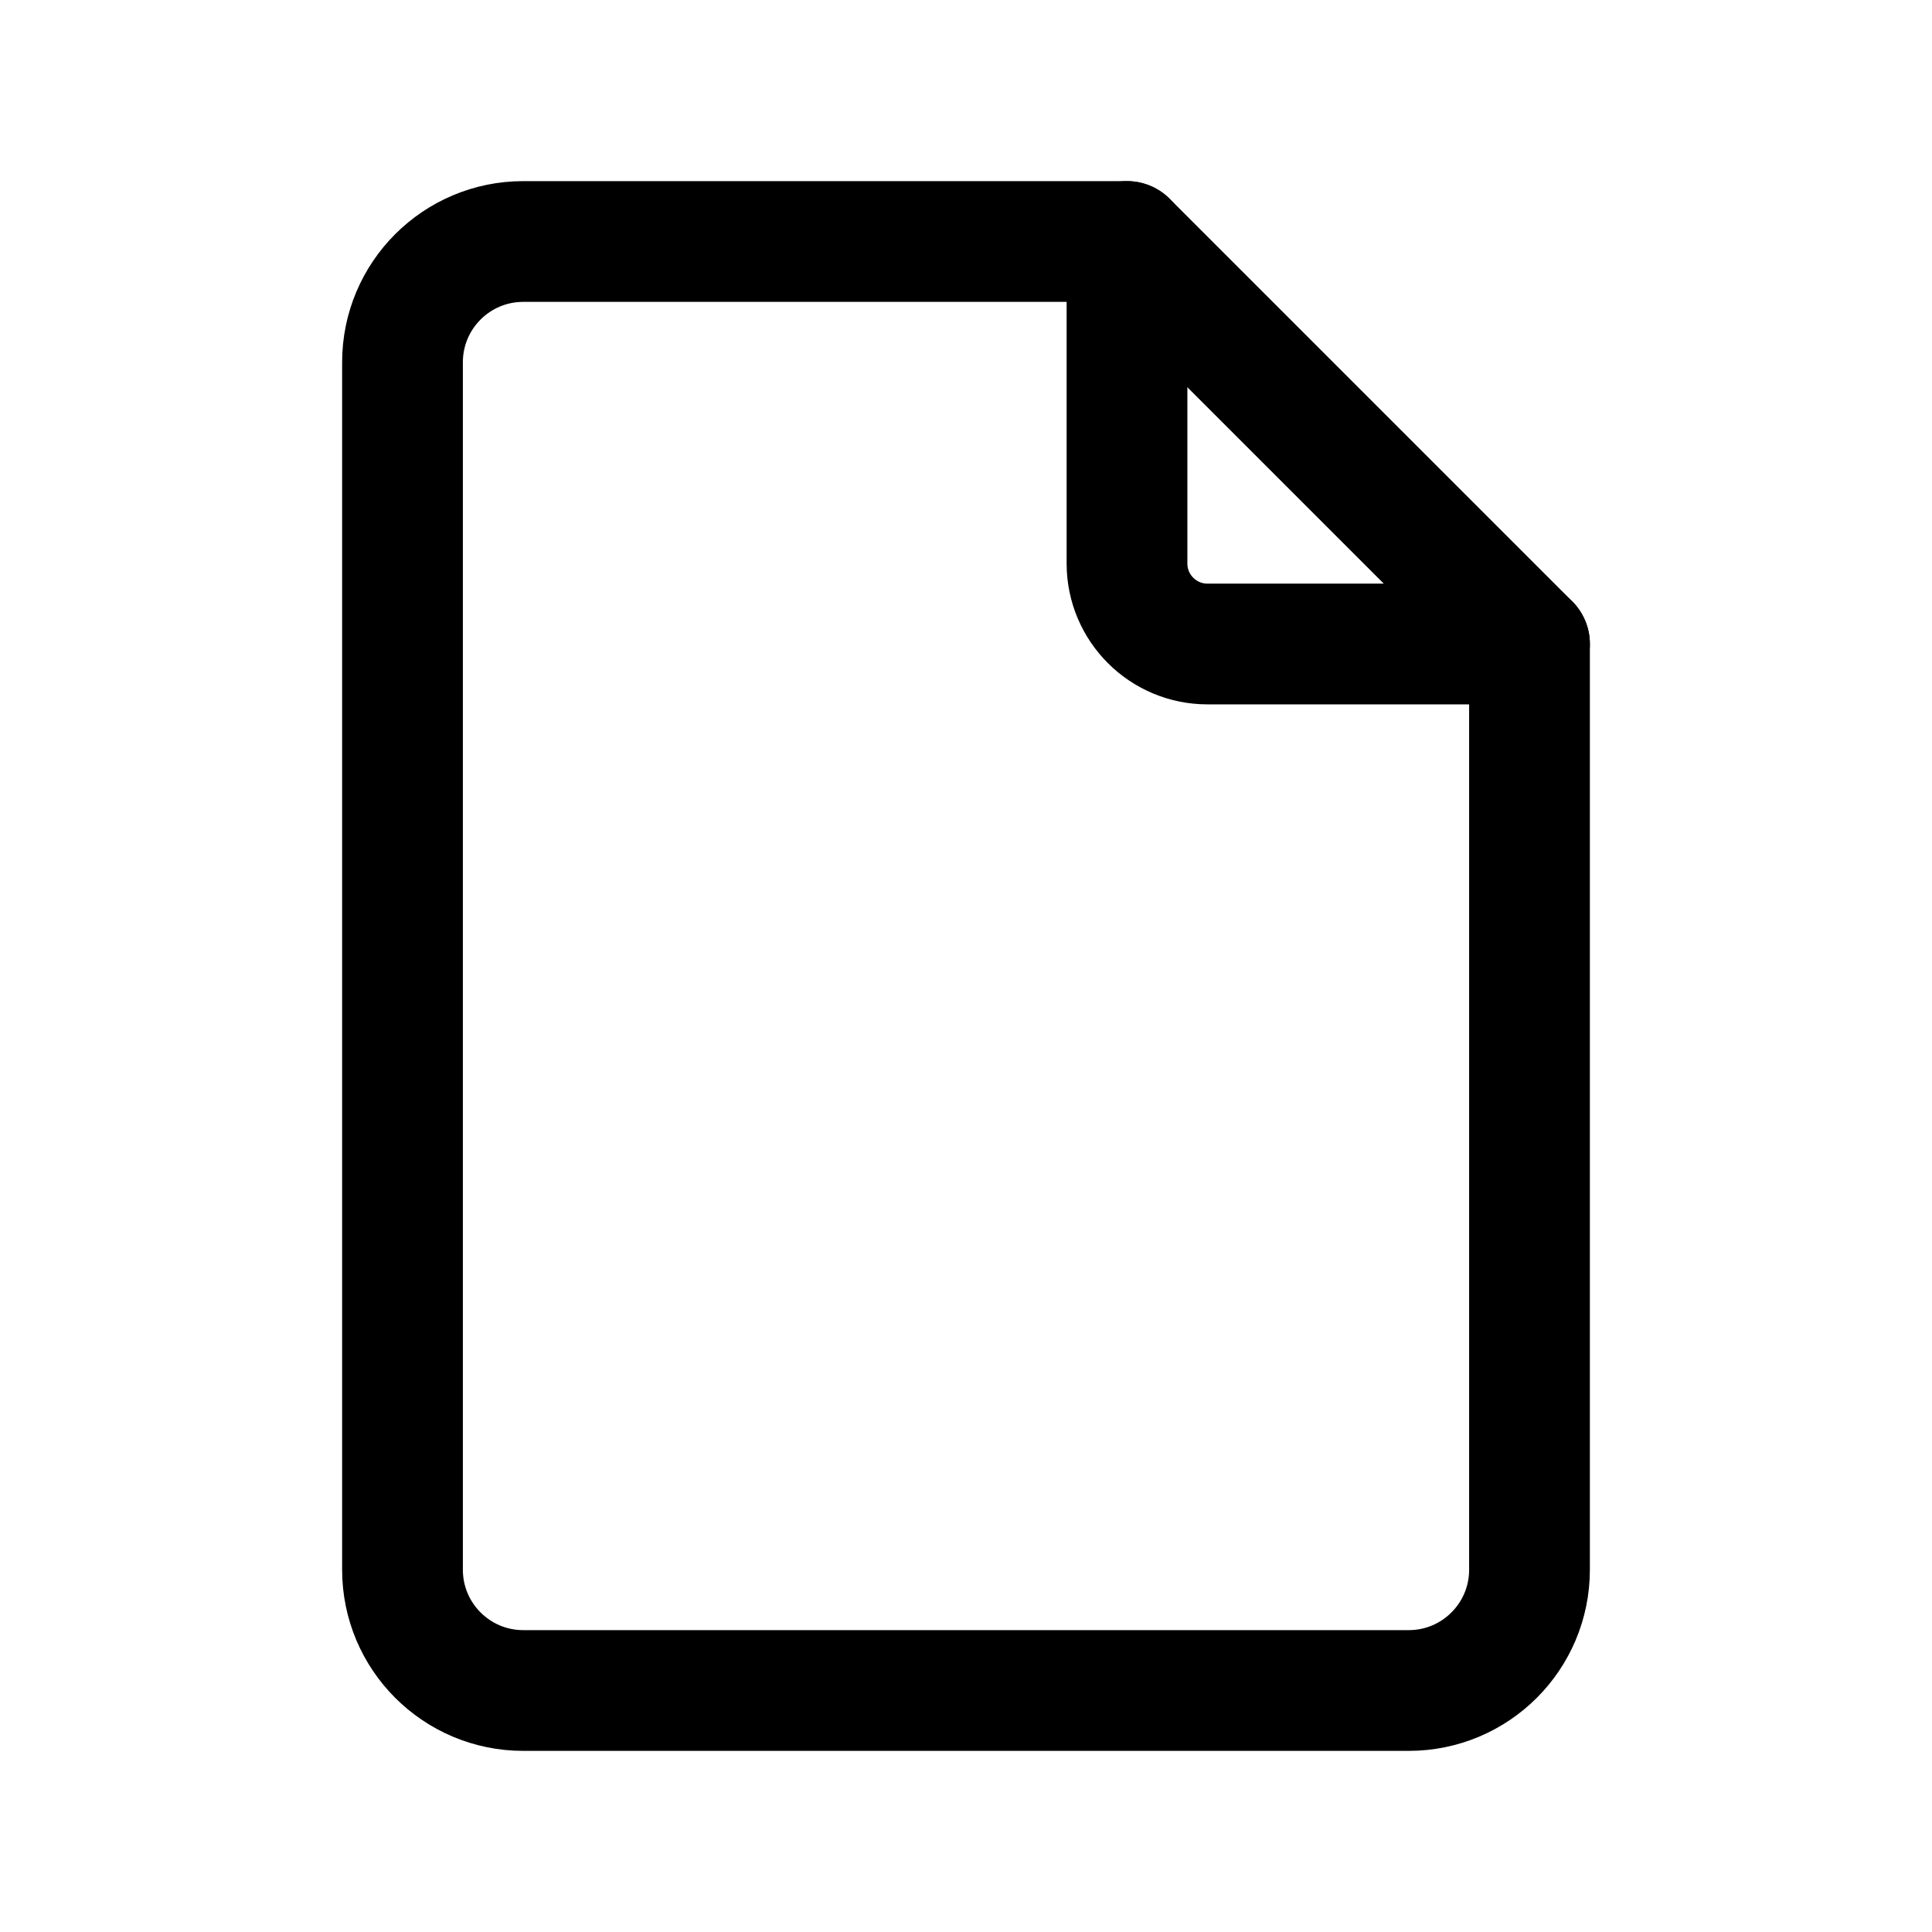
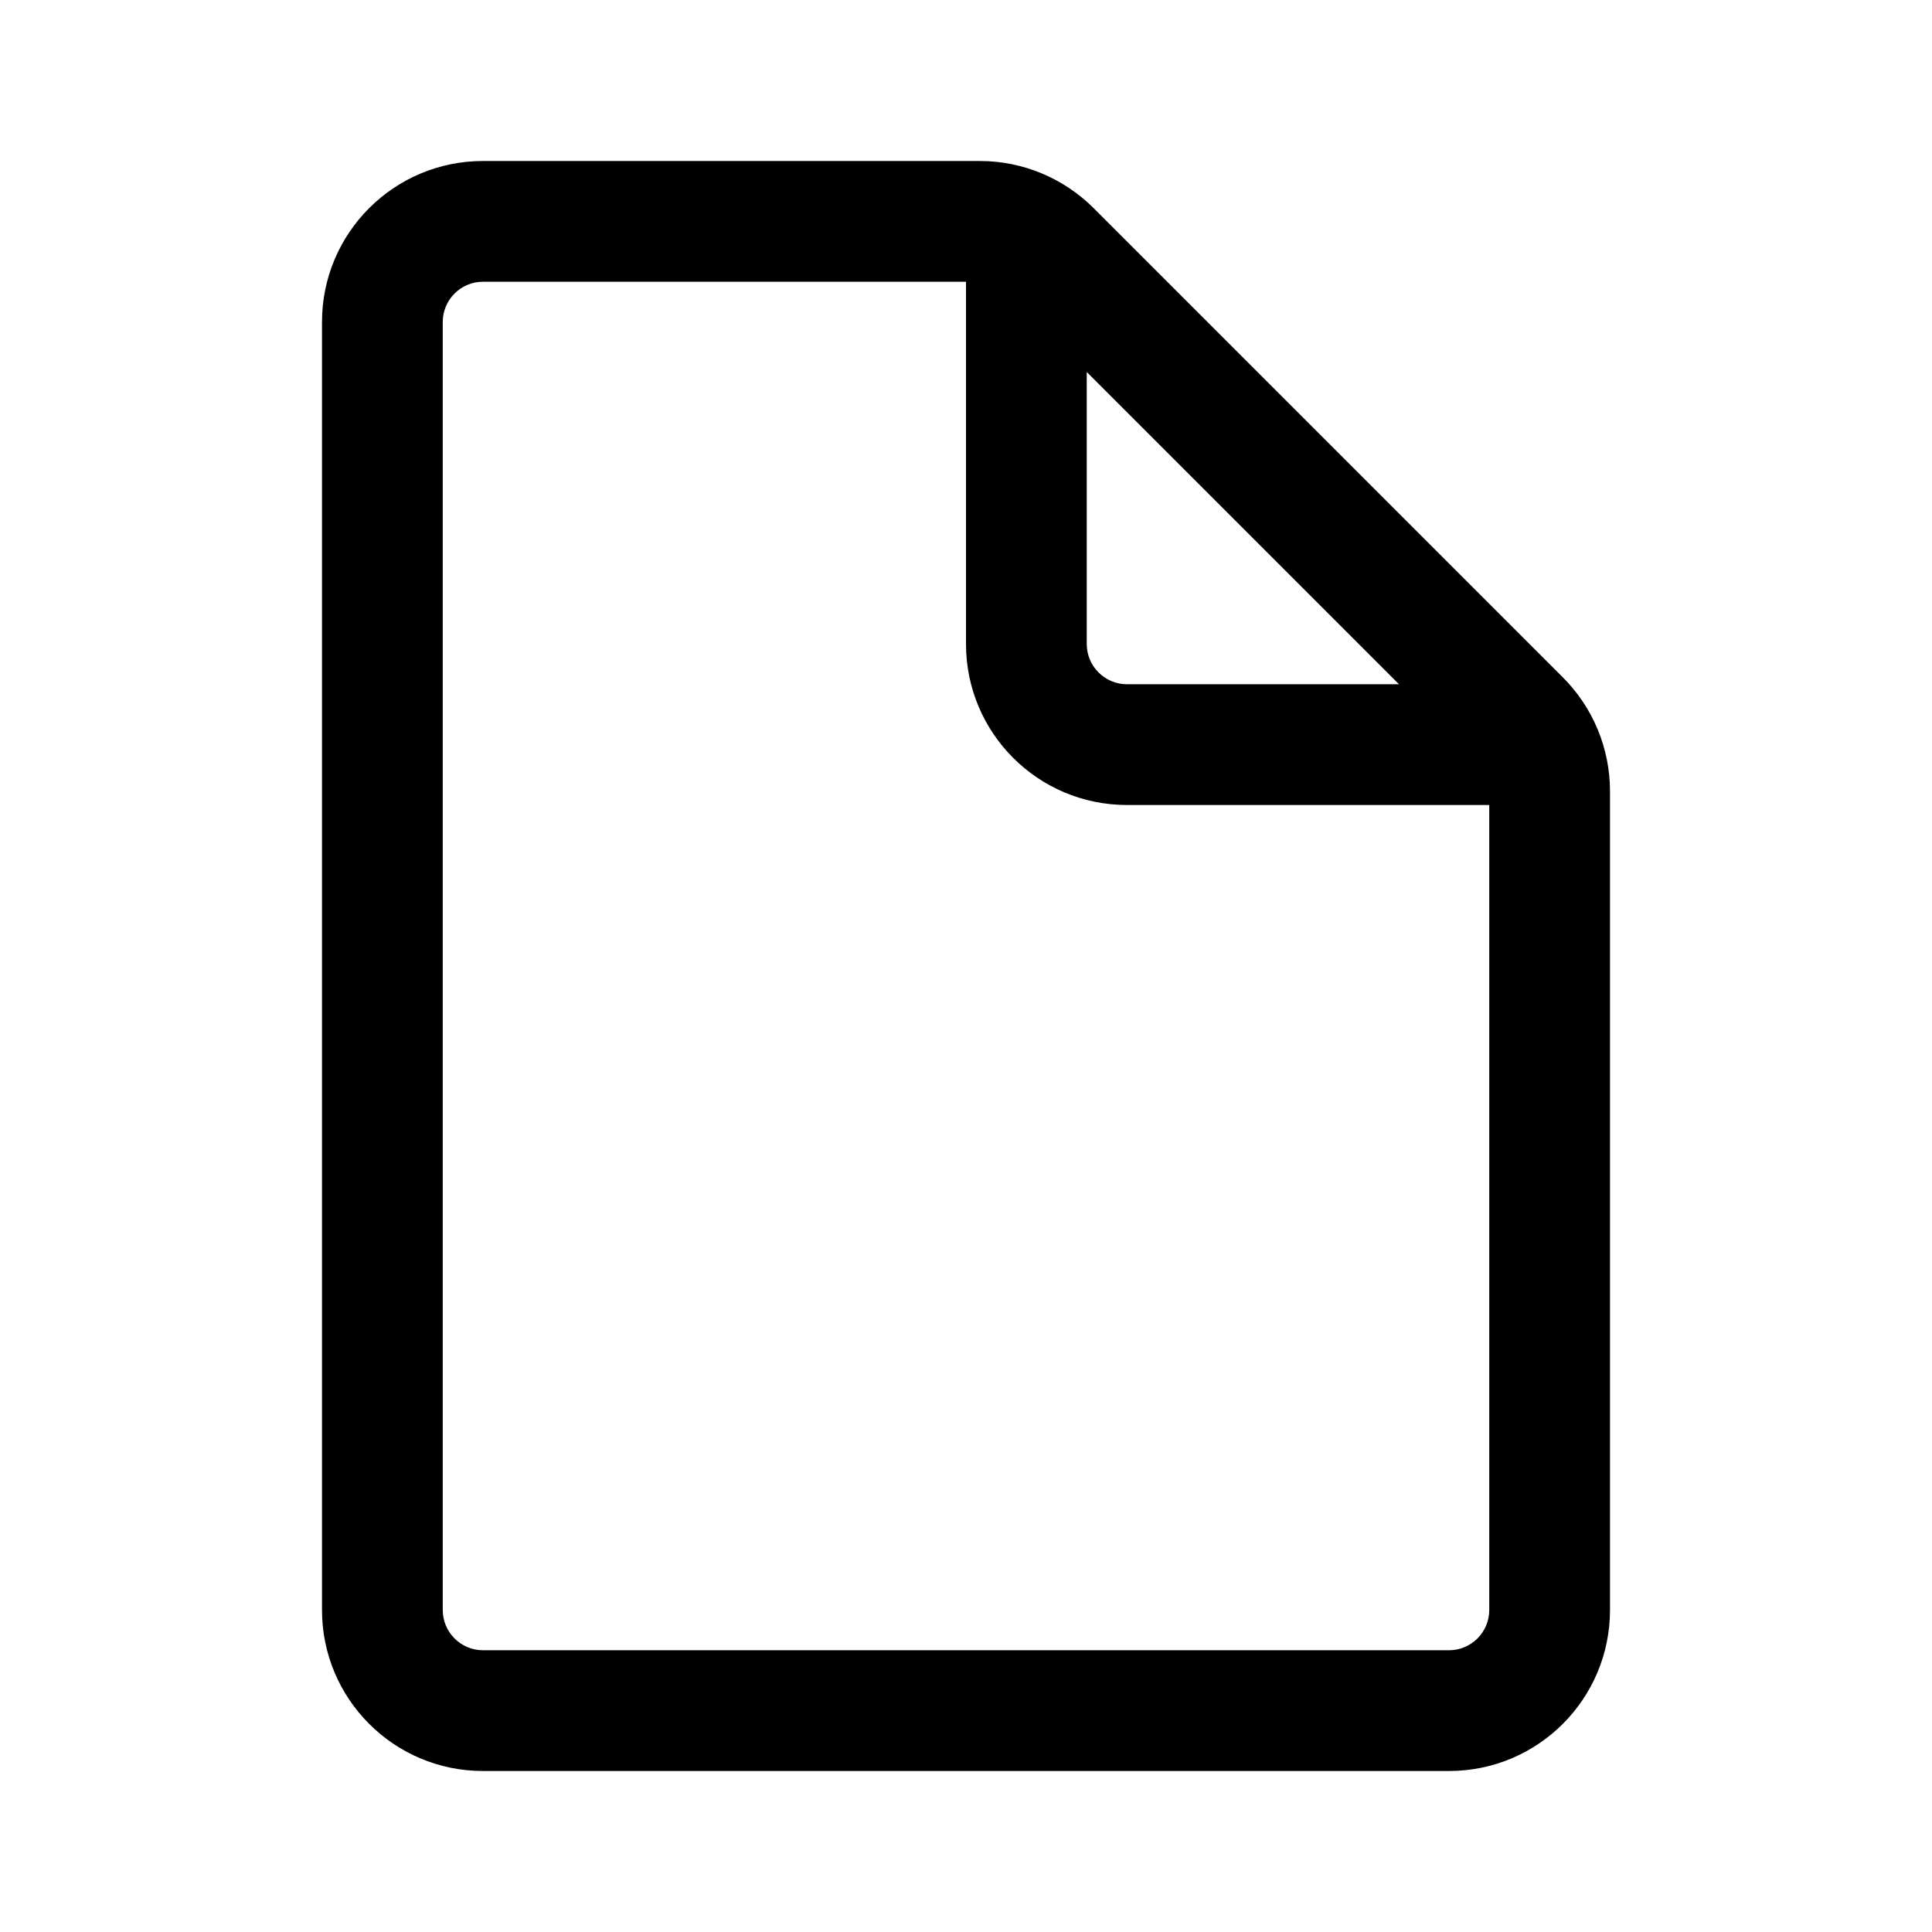
- <svg xmlns="http://www.w3.org/2000/svg" width="24" height="24" viewBox="0 0 24 24" fill="none" stroke="currentColor" stroke-width="1.5" stroke-linecap="round" stroke-linejoin="round">
-   <path d="M6.5 3H14l5 5v11.5a1.5 1.5 0 0 1-1.5 1.5h-11A1.5 1.5 0 0 1 5 19.5v-15A1.5 1.5 0 0 1 6.5 3Z" />
-   <path d="M14 3v4a1 1 0 0 0 1 1h4" />
+ <svg xmlns="http://www.w3.org/2000/svg" width="24" height="24" viewBox="0 0 24 24" fill="none">
+   <path d="M6 2C4.895 2 4 2.895 4 4V20C4 21.105 4.895 22 6 22H18C19.105 22 20 21.105 20 20V9.828C20 9.297 19.789 8.789 19.414 8.414L13.586 2.586C13.211 2.211 12.703 2 12.172 2H6ZM5.5 4C5.5 3.724 5.724 3.5 6 3.5H12V8C12 9.105 12.895 10 14 10H18.5V20C18.5 20.276 18.276 20.5 18 20.5H6C5.724 20.5 5.5 20.276 5.5 20V4ZM17.379 8.5H14C13.724 8.5 13.5 8.276 13.5 8V4.621L17.379 8.5Z" fill="currentColor" />
</svg>
